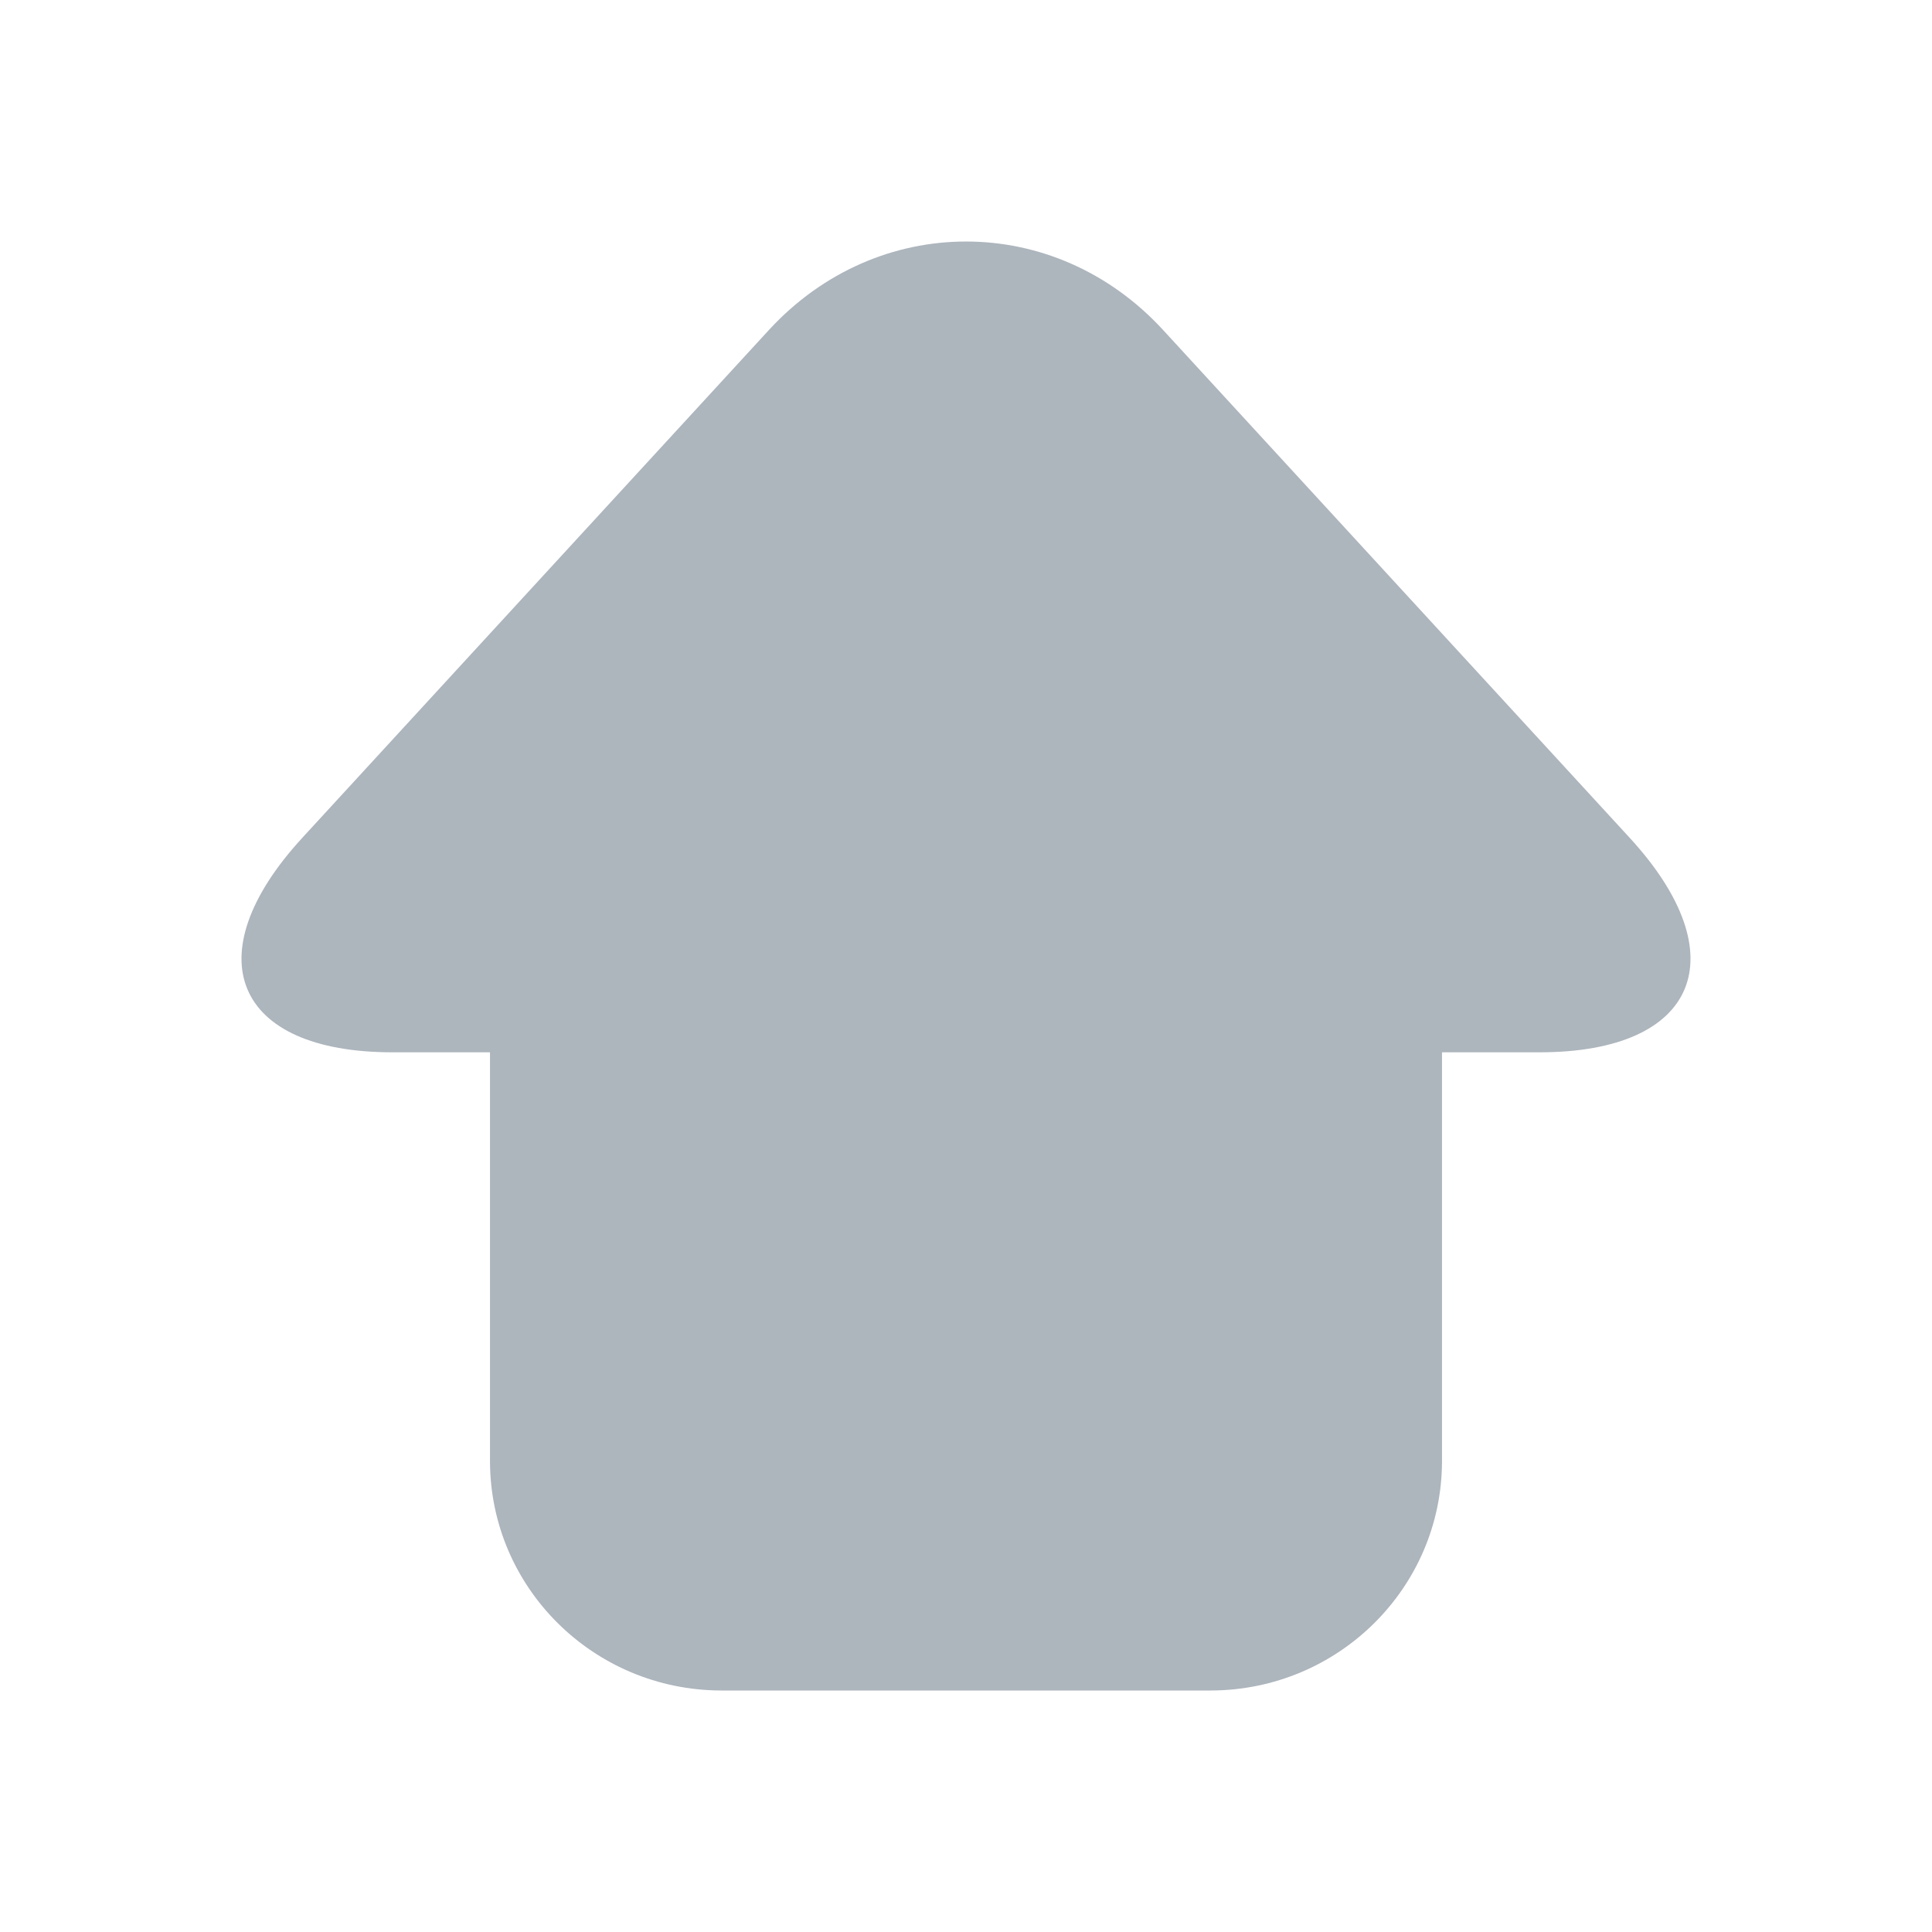
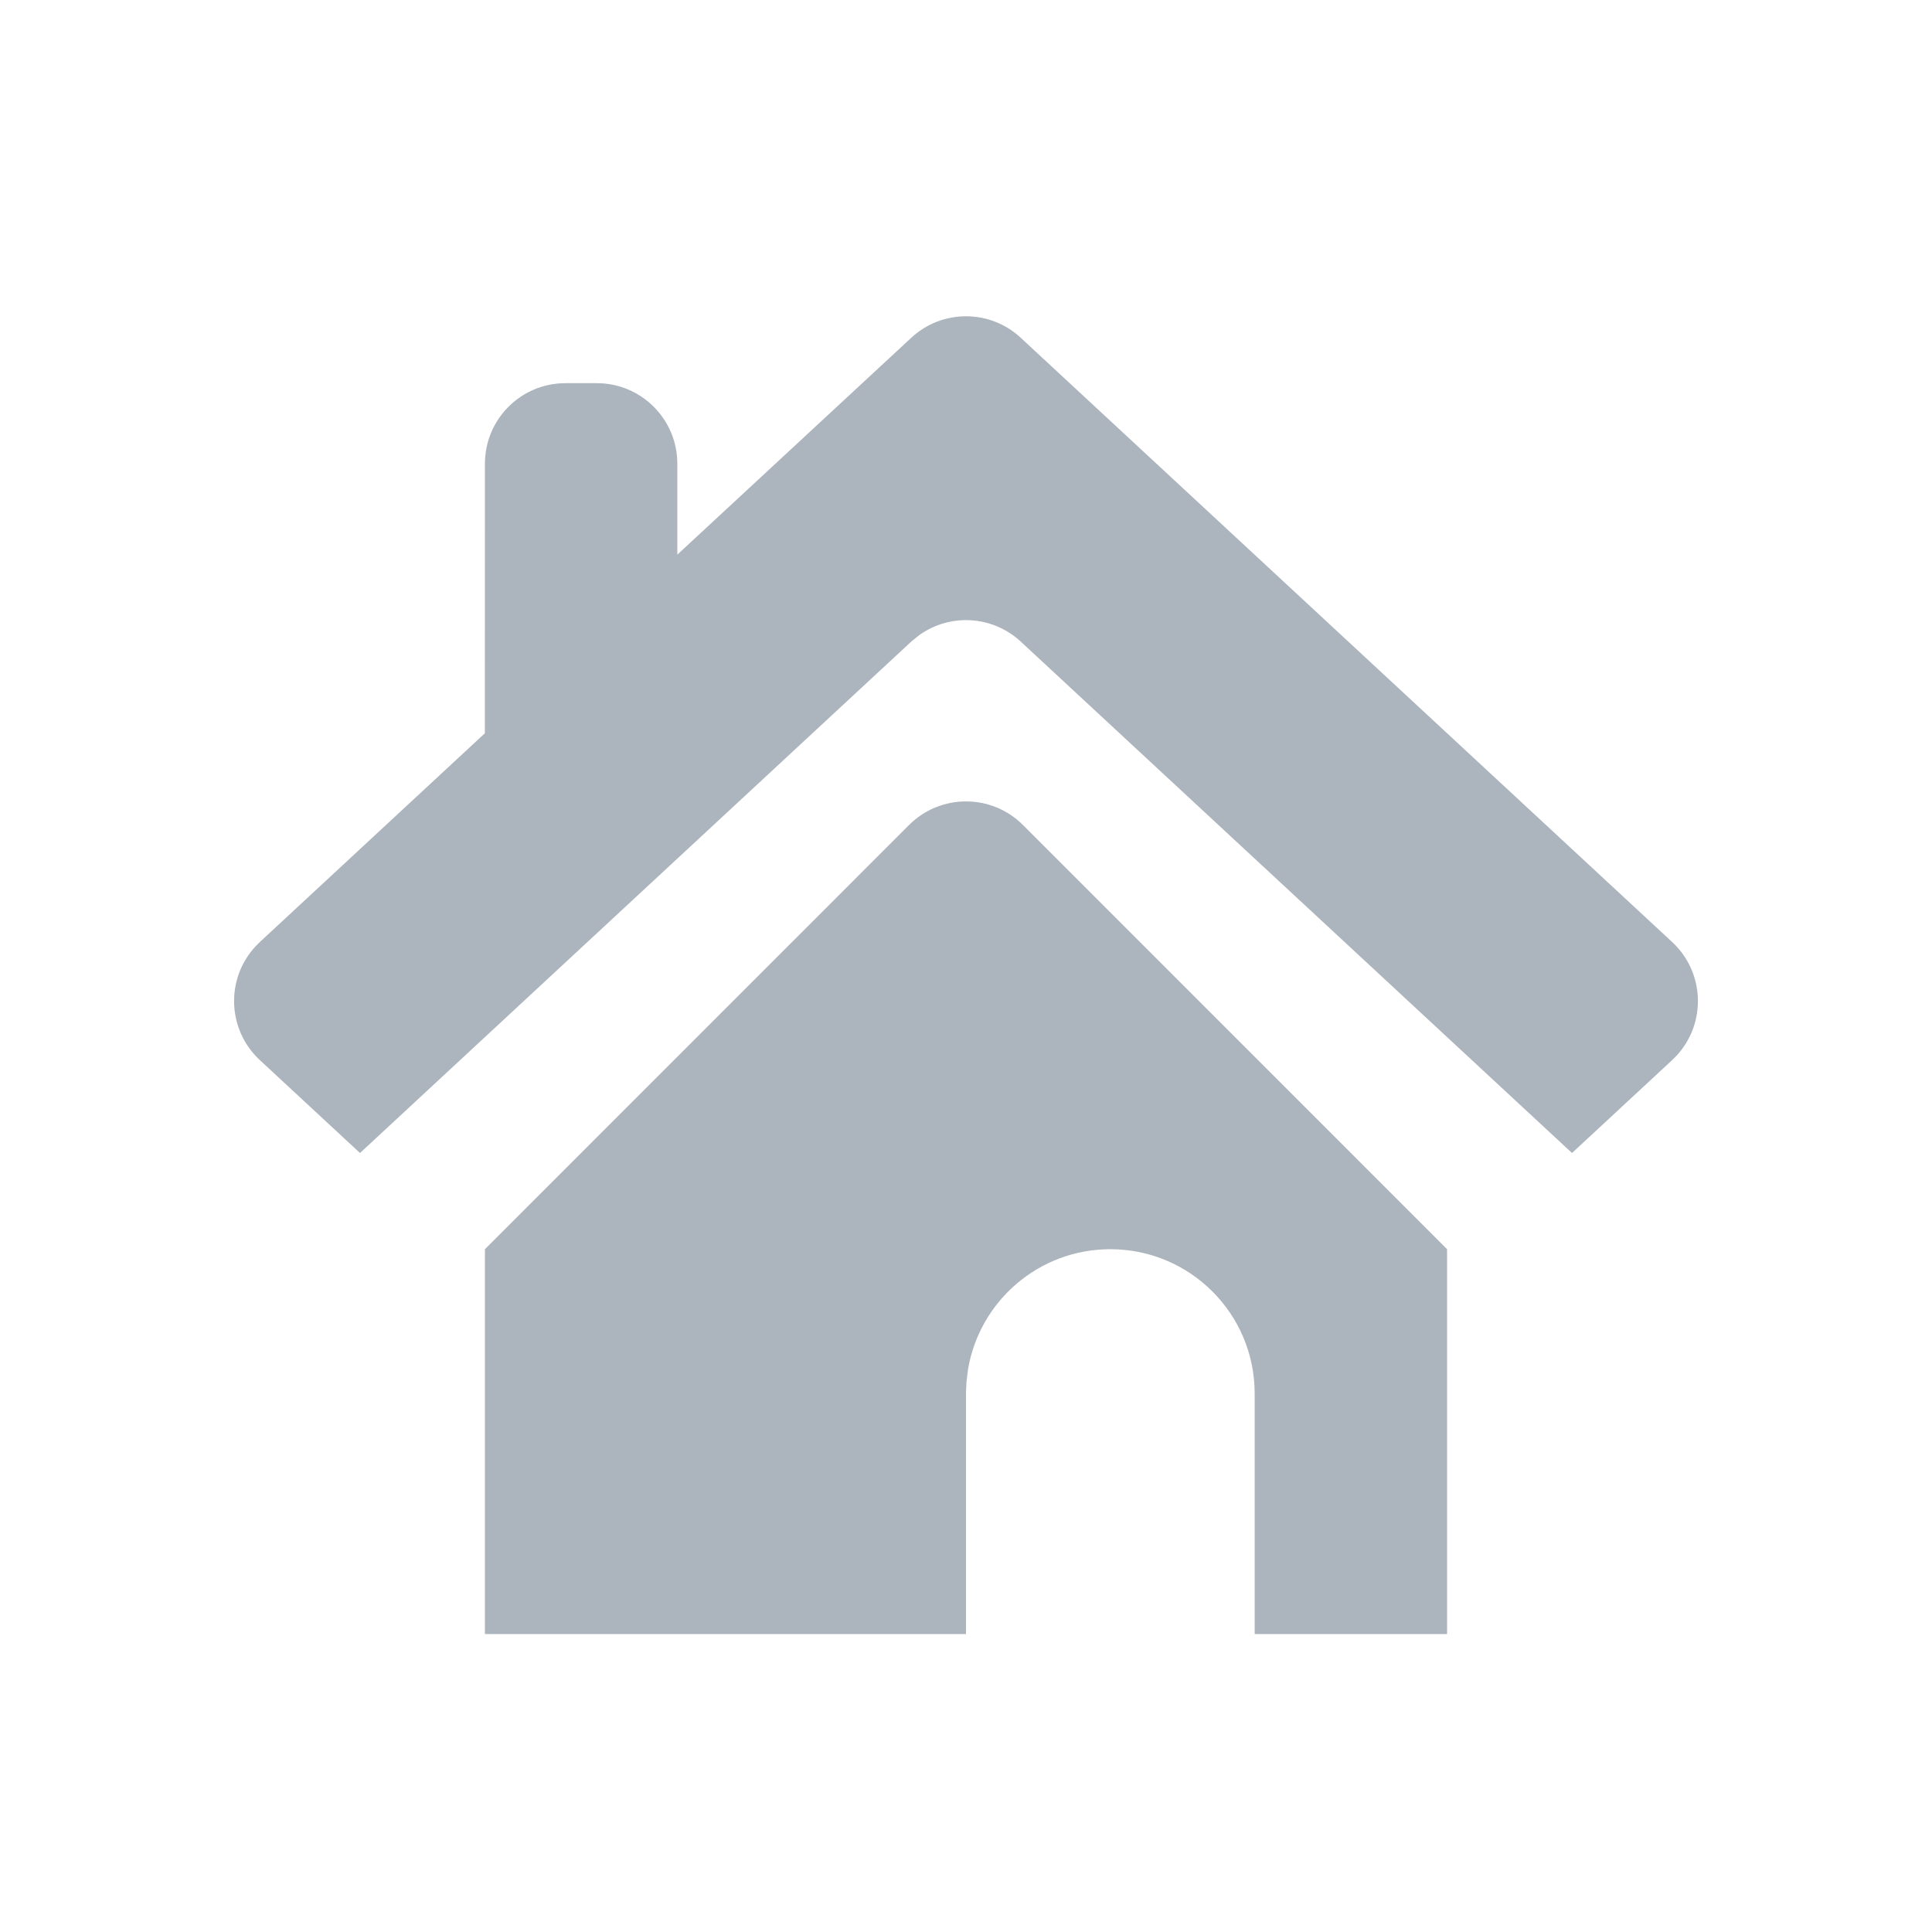
- <svg xmlns="http://www.w3.org/2000/svg" width="24px" height="24px" viewBox="0 0 24 24" version="1.1">
-   <g id="dashboard" stroke="none" stroke-width="1" fill="none" fill-rule="evenodd">
-     <path d="M14.448,4.099 C13.102,2.634 10.9,2.634 9.552,4.099 L3.755,10.408 C2.409,11.873 2.912,13.072 4.873,13.072 L6.087,13.072 L6.087,18.157 C6.092,19.725 7.374,20.995 8.956,21 L15.044,21 C16.626,20.995 17.908,19.725 17.913,18.157 L17.913,13.072 L19.127,13.072 C21.088,13.072 21.591,11.873 20.245,10.408 L14.448,4.099 Z" id="shape" fill="#ADB5BD" fill-rule="nonzero" />
+ <svg xmlns="http://www.w3.org/2000/svg" width="24px" height="24px" viewBox="0 0 24 24" version="1.1" style="background: #FFFFFF;">
+   <g id="icon/grey/new-dashboard-copy" stroke="none" stroke-width="1" fill="none" fill-rule="evenodd">
+     <path d="M12.707,10.248 L17.976,15.518 L17.976,20.299 L15.586,20.299 L15.586,17.311 C15.586,16.32 14.783,15.518 13.793,15.518 C12.904,15.518 12.167,16.164 12.025,17.012 L12.006,17.164 L12,17.298 L12,20.299 L6.024,20.299 L6.024,15.518 L11.293,10.248 C11.683,9.858 12.317,9.858 12.707,10.248 Z M12.68,4.196 L20.772,11.702 C21.177,12.078 21.201,12.711 20.825,13.116 C20.808,13.134 20.79,13.152 20.772,13.169 L19.528,14.323 L12.68,7.97 C12.328,7.644 11.801,7.617 11.42,7.889 L11.32,7.97 L4.472,14.323 L3.228,13.169 C2.823,12.793 2.799,12.16 3.175,11.755 C3.192,11.737 3.21,11.719 3.228,11.702 L6.023,9.109 L6.024,5.76 C6.024,5.208 6.471,4.76 7.024,4.76 L7.414,4.76 C7.966,4.76 8.414,5.208 8.414,5.76 L8.414,6.89 L11.32,4.196 C11.703,3.84 12.297,3.84 12.68,4.196 Z" id="Combined-Shape" fill="#ACB4BD" />
  </g>
</svg>
